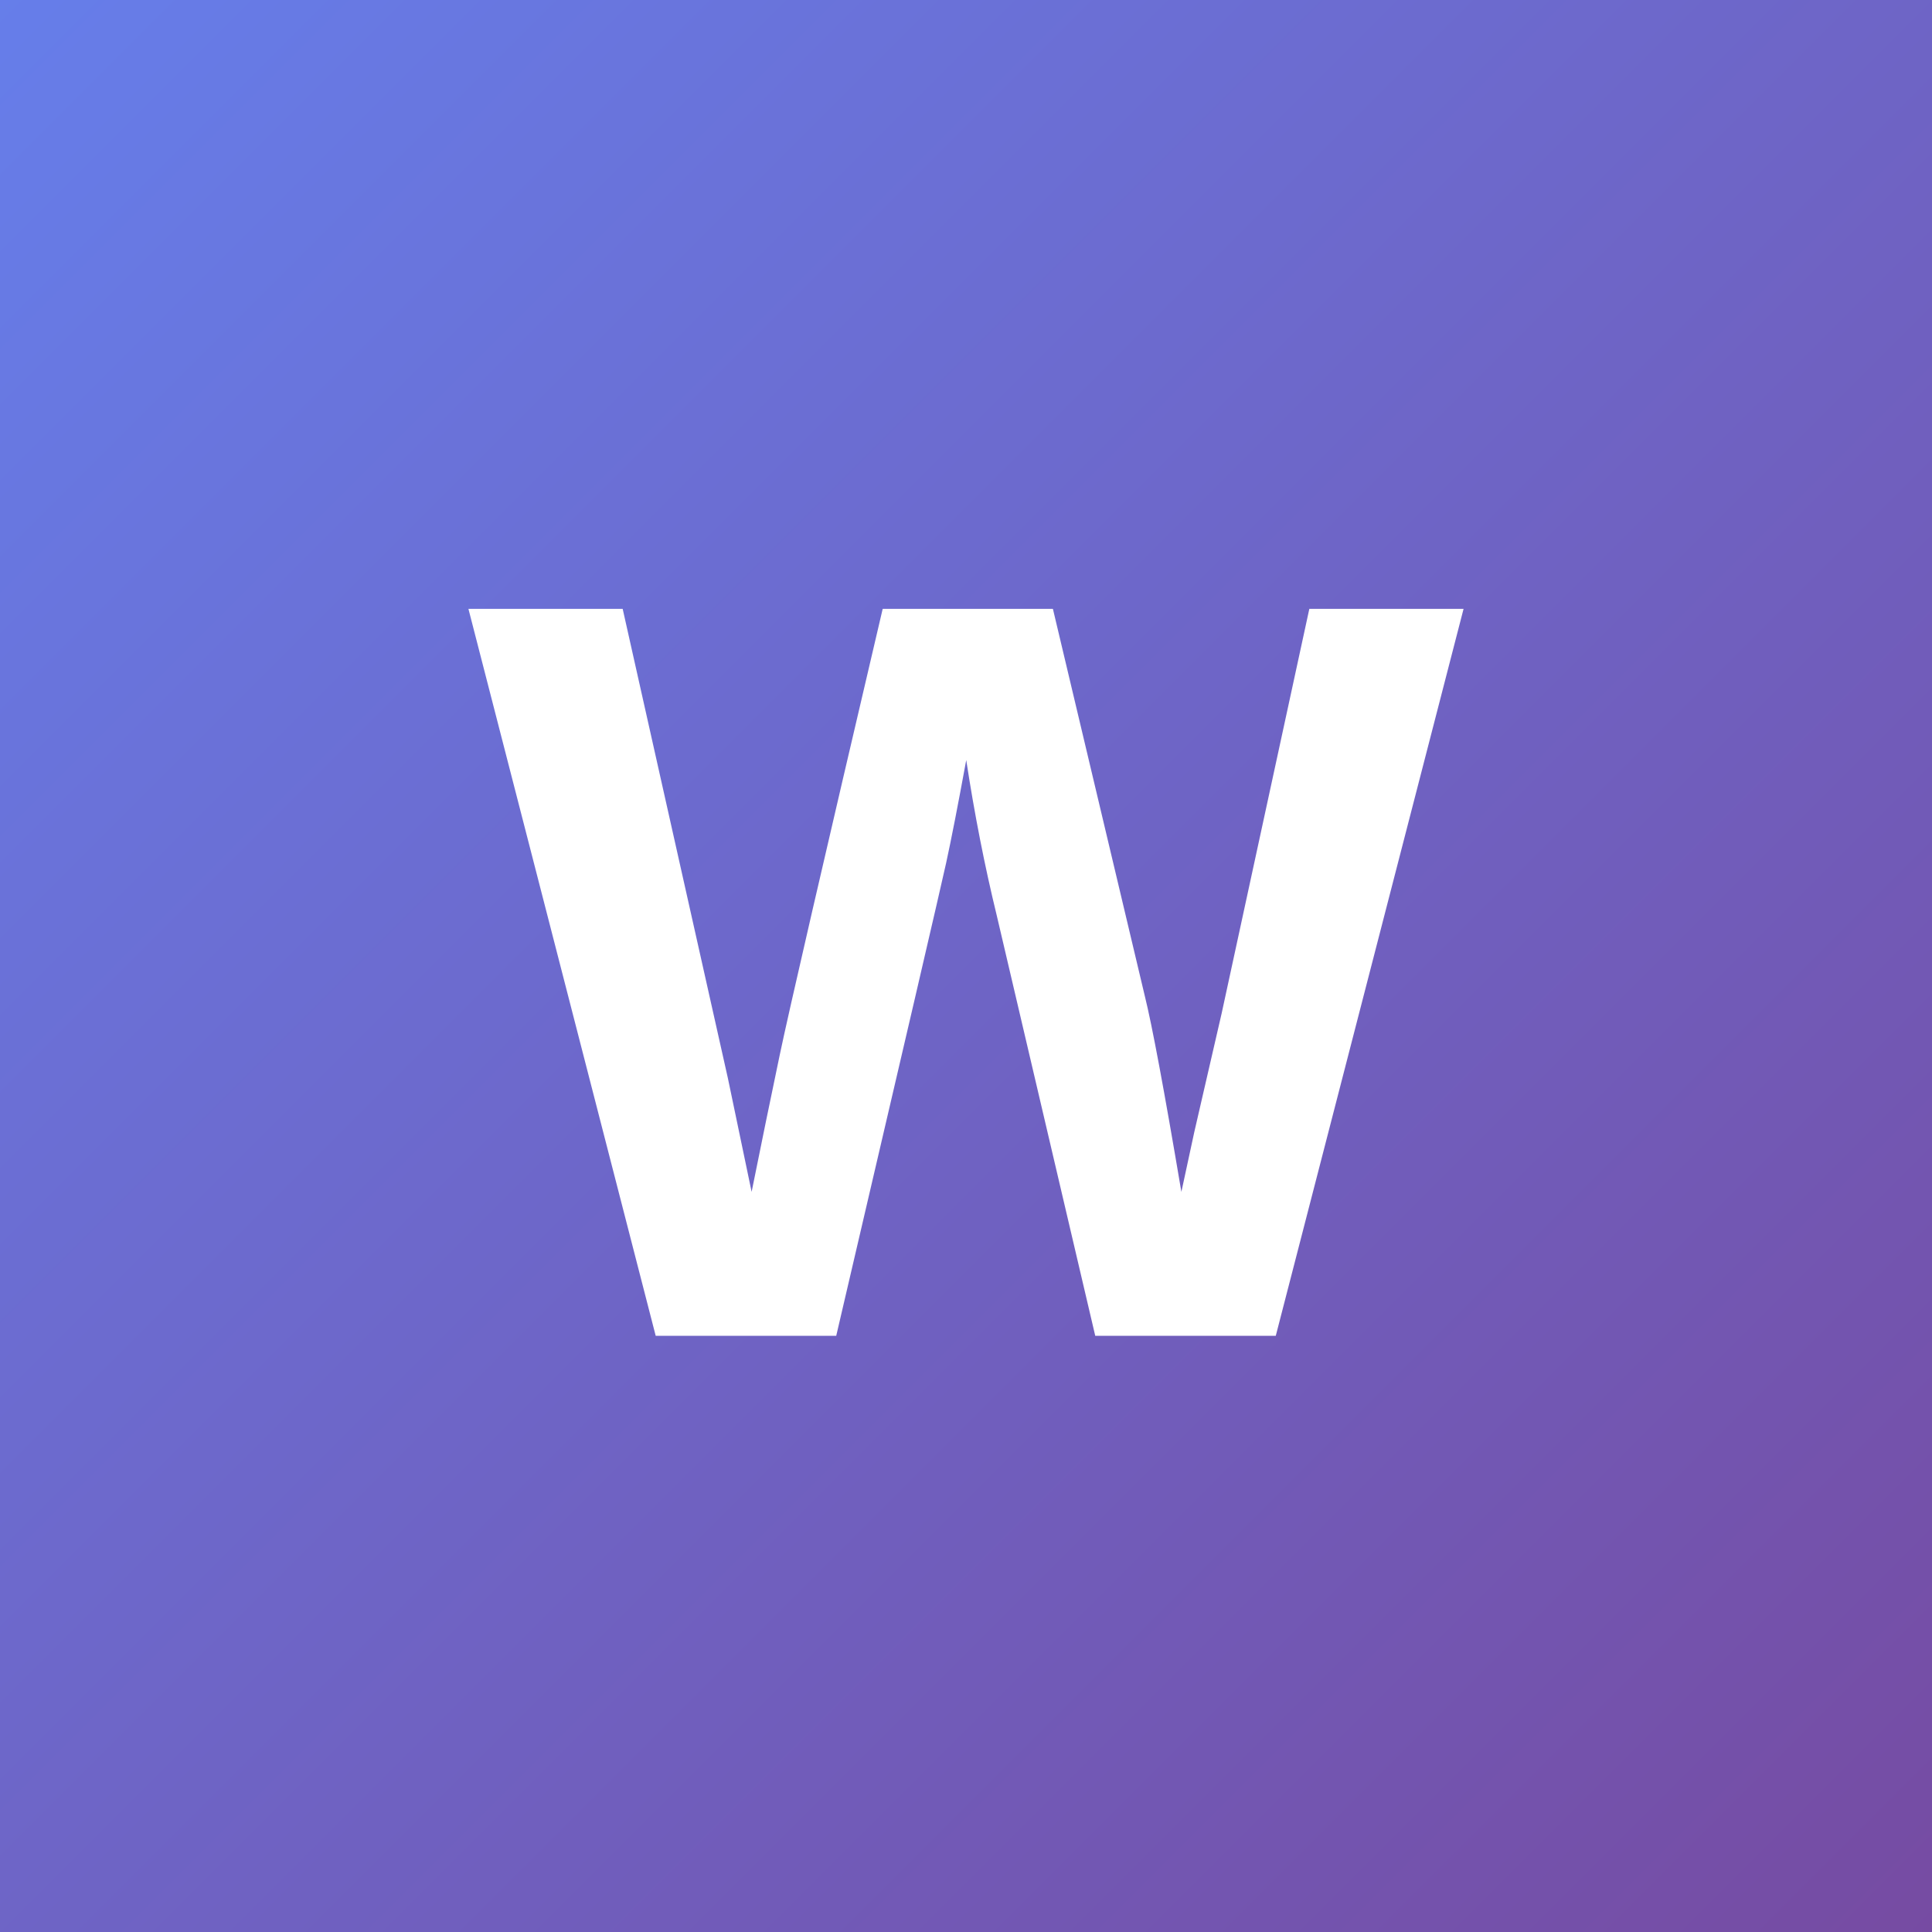
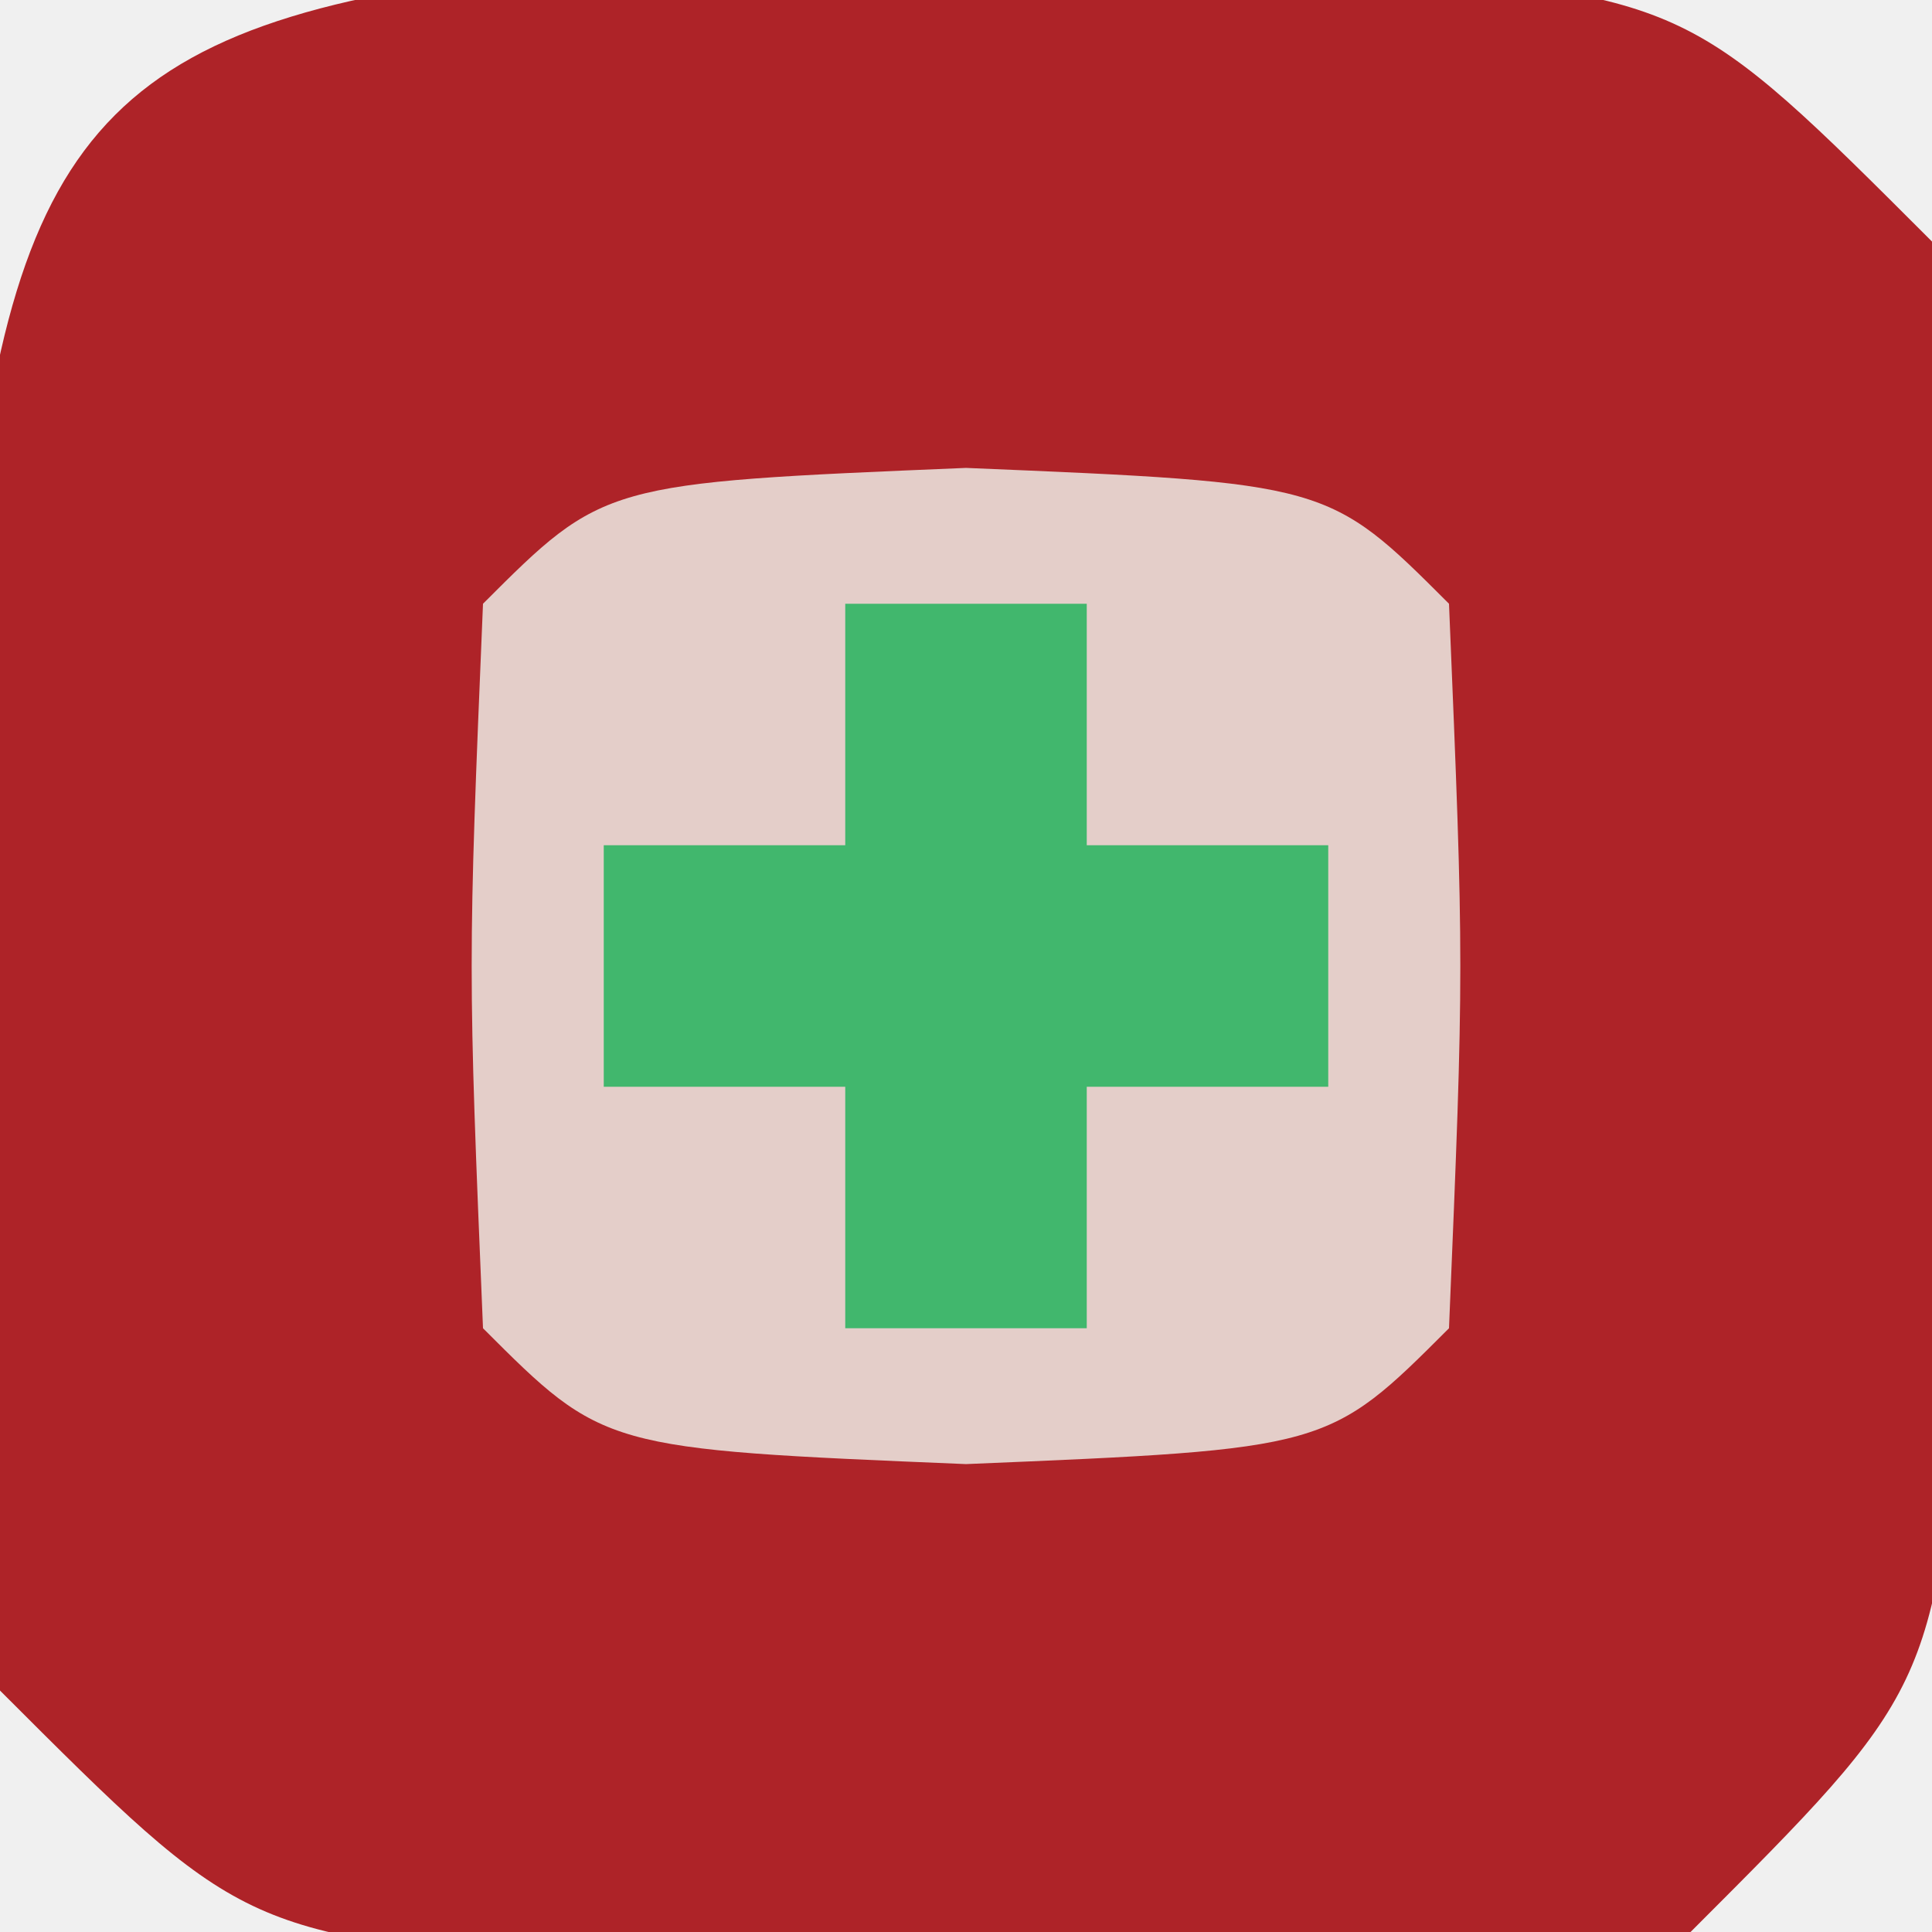
- <svg xmlns="http://www.w3.org/2000/svg" width="512" height="512">
-   <defs>
-     <linearGradient id="grad" x1="0%" y1="0%" x2="100%" y2="100%">
-       <stop offset="0%" style="stop-color:#667eea;stop-opacity:1" />
-       <stop offset="100%" style="stop-color:#764ba2;stop-opacity:1" />
-     </linearGradient>
-   </defs>
-   <rect width="512" height="512" fill="url(#grad)" />
-   <text x="50%" y="50%" font-family="Arial" font-size="280" font-weight="bold" fill="white" text-anchor="middle" dy=".35em">W</text>
+ <svg xmlns="http://www.w3.org/2000/svg" version="1.1" width="512" height="512" viewBox="0 0 16 16">
+   <path d="M0 0 C1.073 0.005 2.145 0.01 3.25 0.016 C4.859 0.008 4.859 0.008 6.5 0 C9.25 0.266 9.25 0.266 11.25 2.266 C11.516 5.016 11.516 5.016 11.5 8.266 C11.505 9.338 11.51 10.411 11.516 11.516 C11.25 14.266 11.25 14.266 9.25 16.266 C6.5 16.531 6.5 16.531 3.25 16.516 C1.641 16.523 1.641 16.523 0 16.531 C-2.75 16.266 -2.75 16.266 -4.75 14.266 C-5.016 11.516 -5.016 11.516 -5 8.266 C-5.005 7.193 -5.01 6.121 -5.016 5.016 C-4.648 1.209 -3.807 0.368 0 0 Z " fill="#AE2328" transform="translate(4.75,-0.265625)" />
+   <path d="M0 0 C3 0.125 3 0.125 4 1.125 C4.125 4.125 4.125 4.125 4 7.125 C3 8.125 3 8.125 0 8.25 C-3 8.125 -3 8.125 -4 7.125 C-4.125 4.125 -4.125 4.125 -4 1.125 C-3 0.125 -3 0.125 0 0 Z " fill="#E4CEC9" transform="translate(8,3.875)" />
+   <path d="M0 0 C0.66 0 1.32 0 2 0 C2 0.66 2 1.32 2 2 C2.66 2 3.32 2 4 2 C4 2.66 4 3.32 4 4 C3.34 4 2.68 4 2 4 C2 4.66 2 5.32 2 6 C1.34 6 0.68 6 0 6 C0 5.34 0 4.68 0 4 C-0.66 4 -1.32 4 -2 4 C-2 3.34 -2 2.68 -2 2 C-1.34 2 -0.68 2 0 2 C0 1.34 0 0.68 0 0 Z " fill="#41B76D" transform="translate(7,5)" />
</svg>
